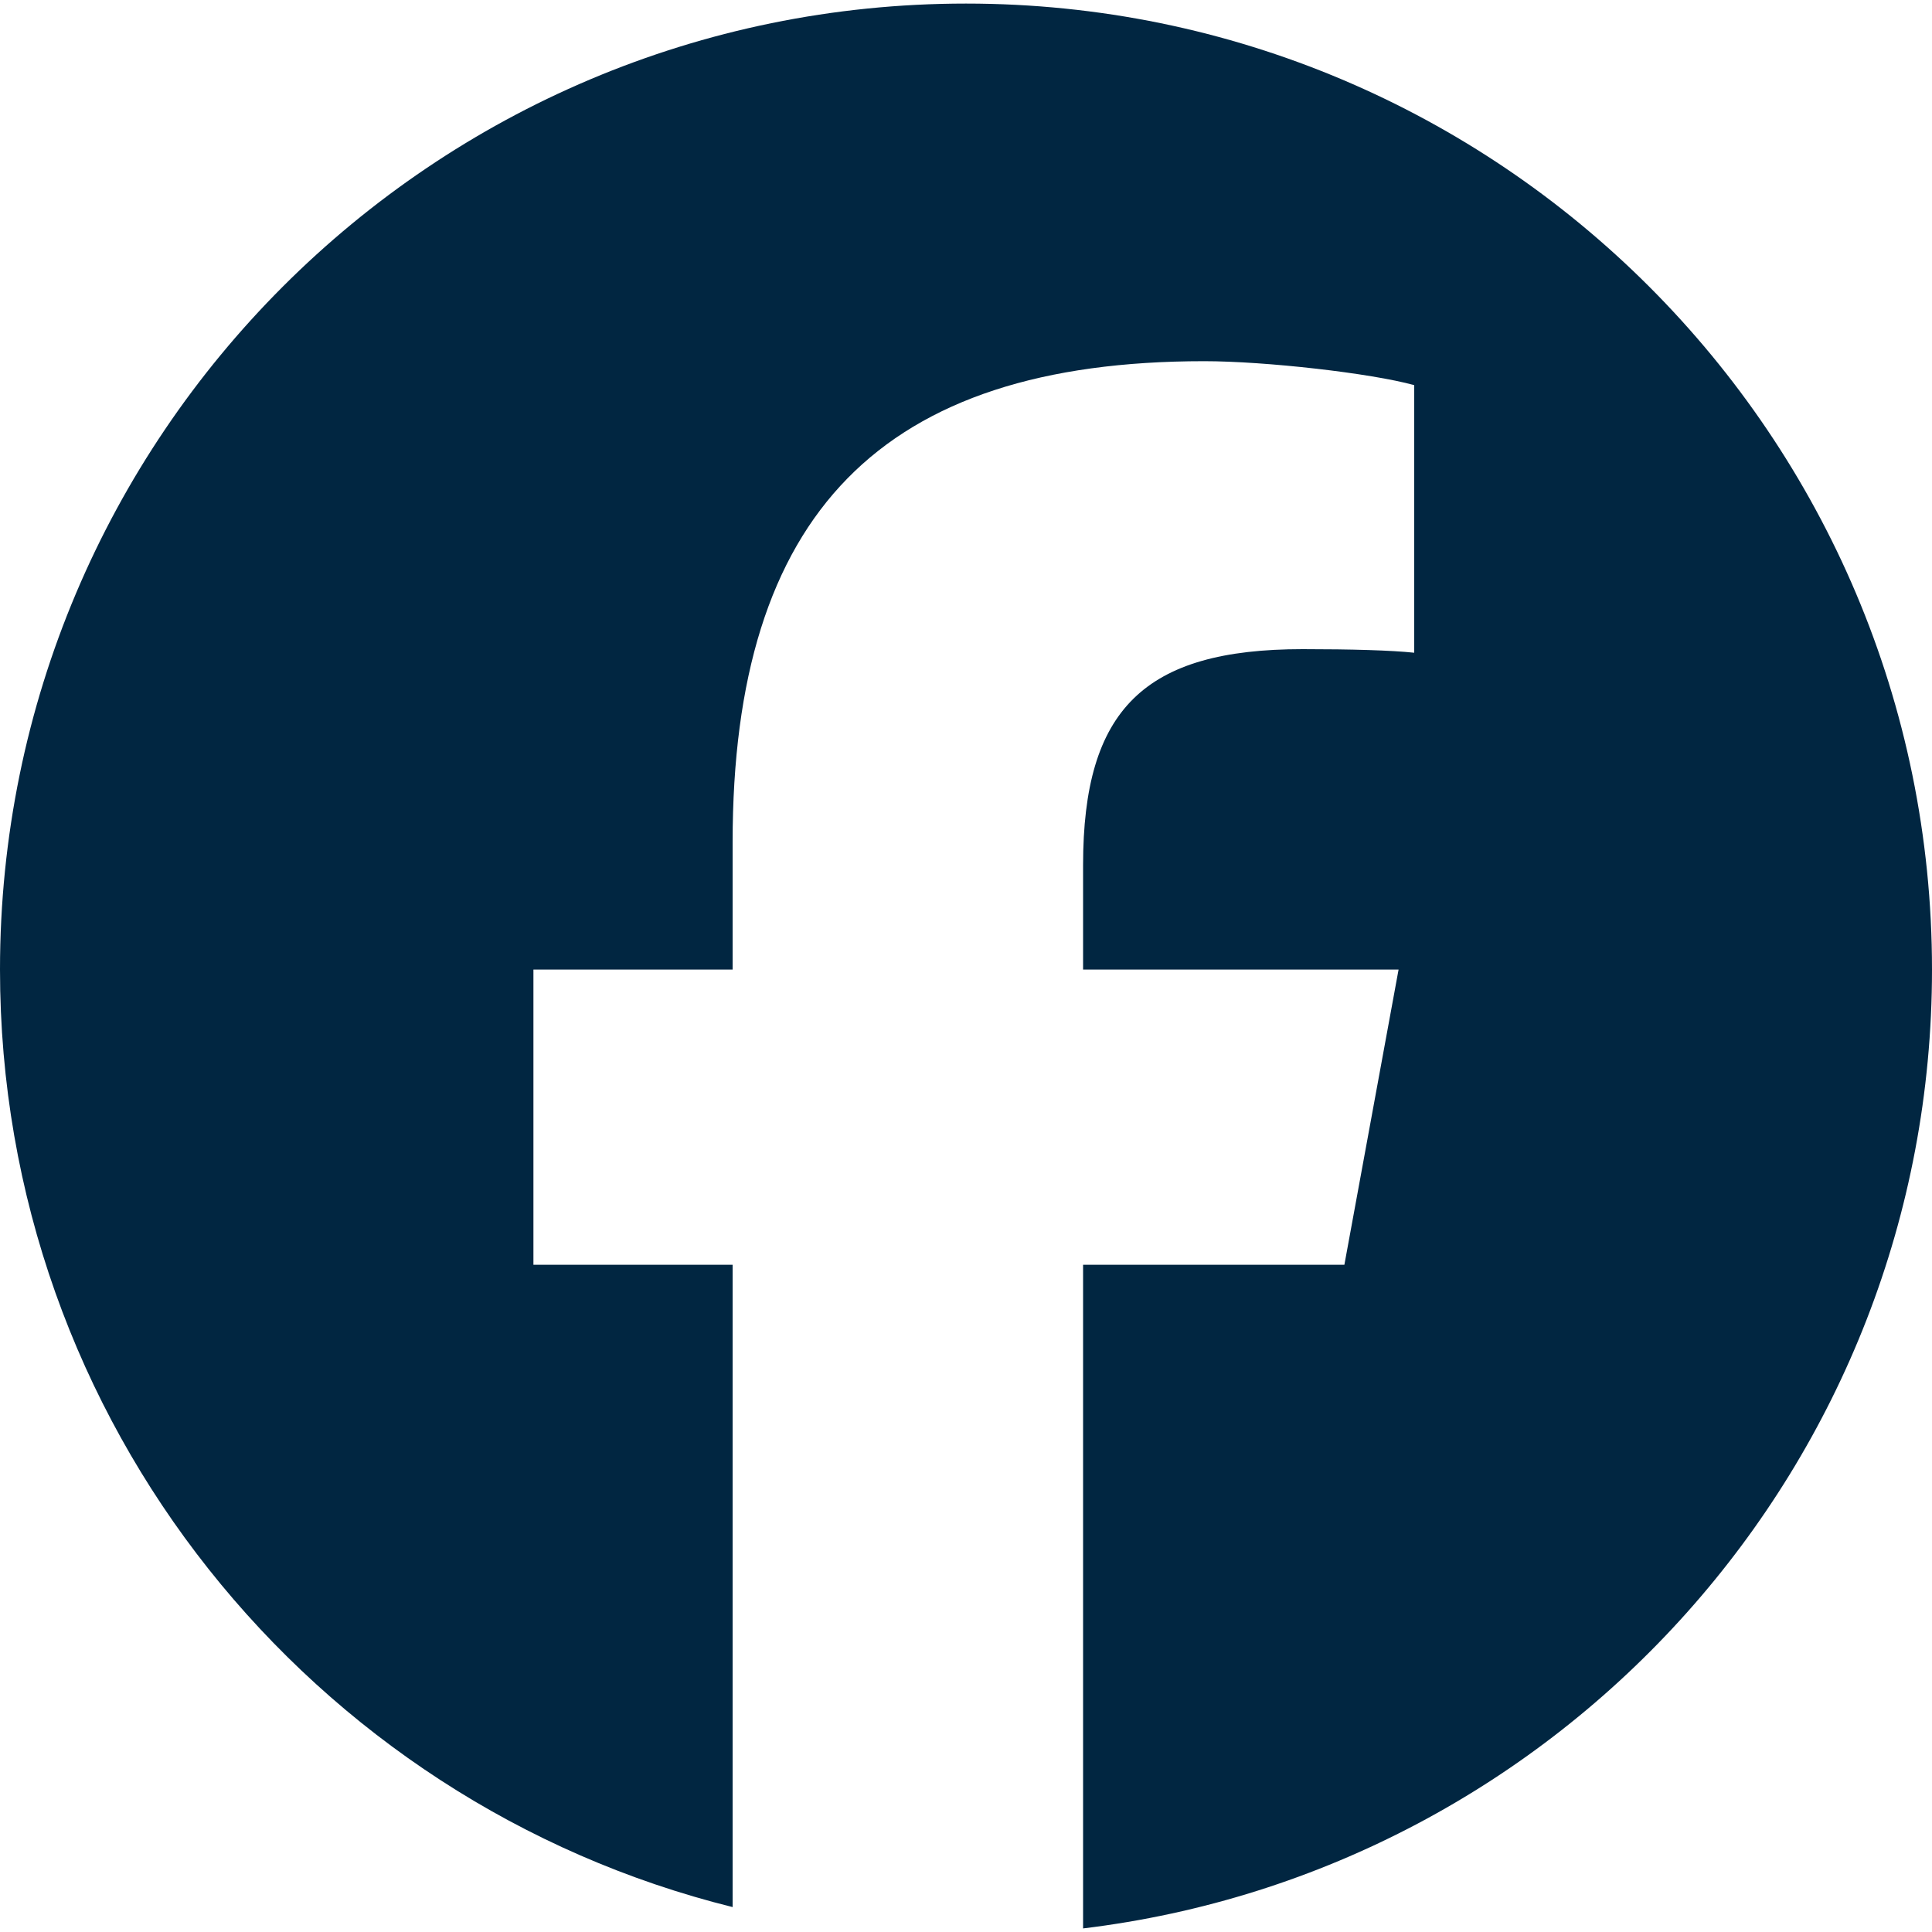
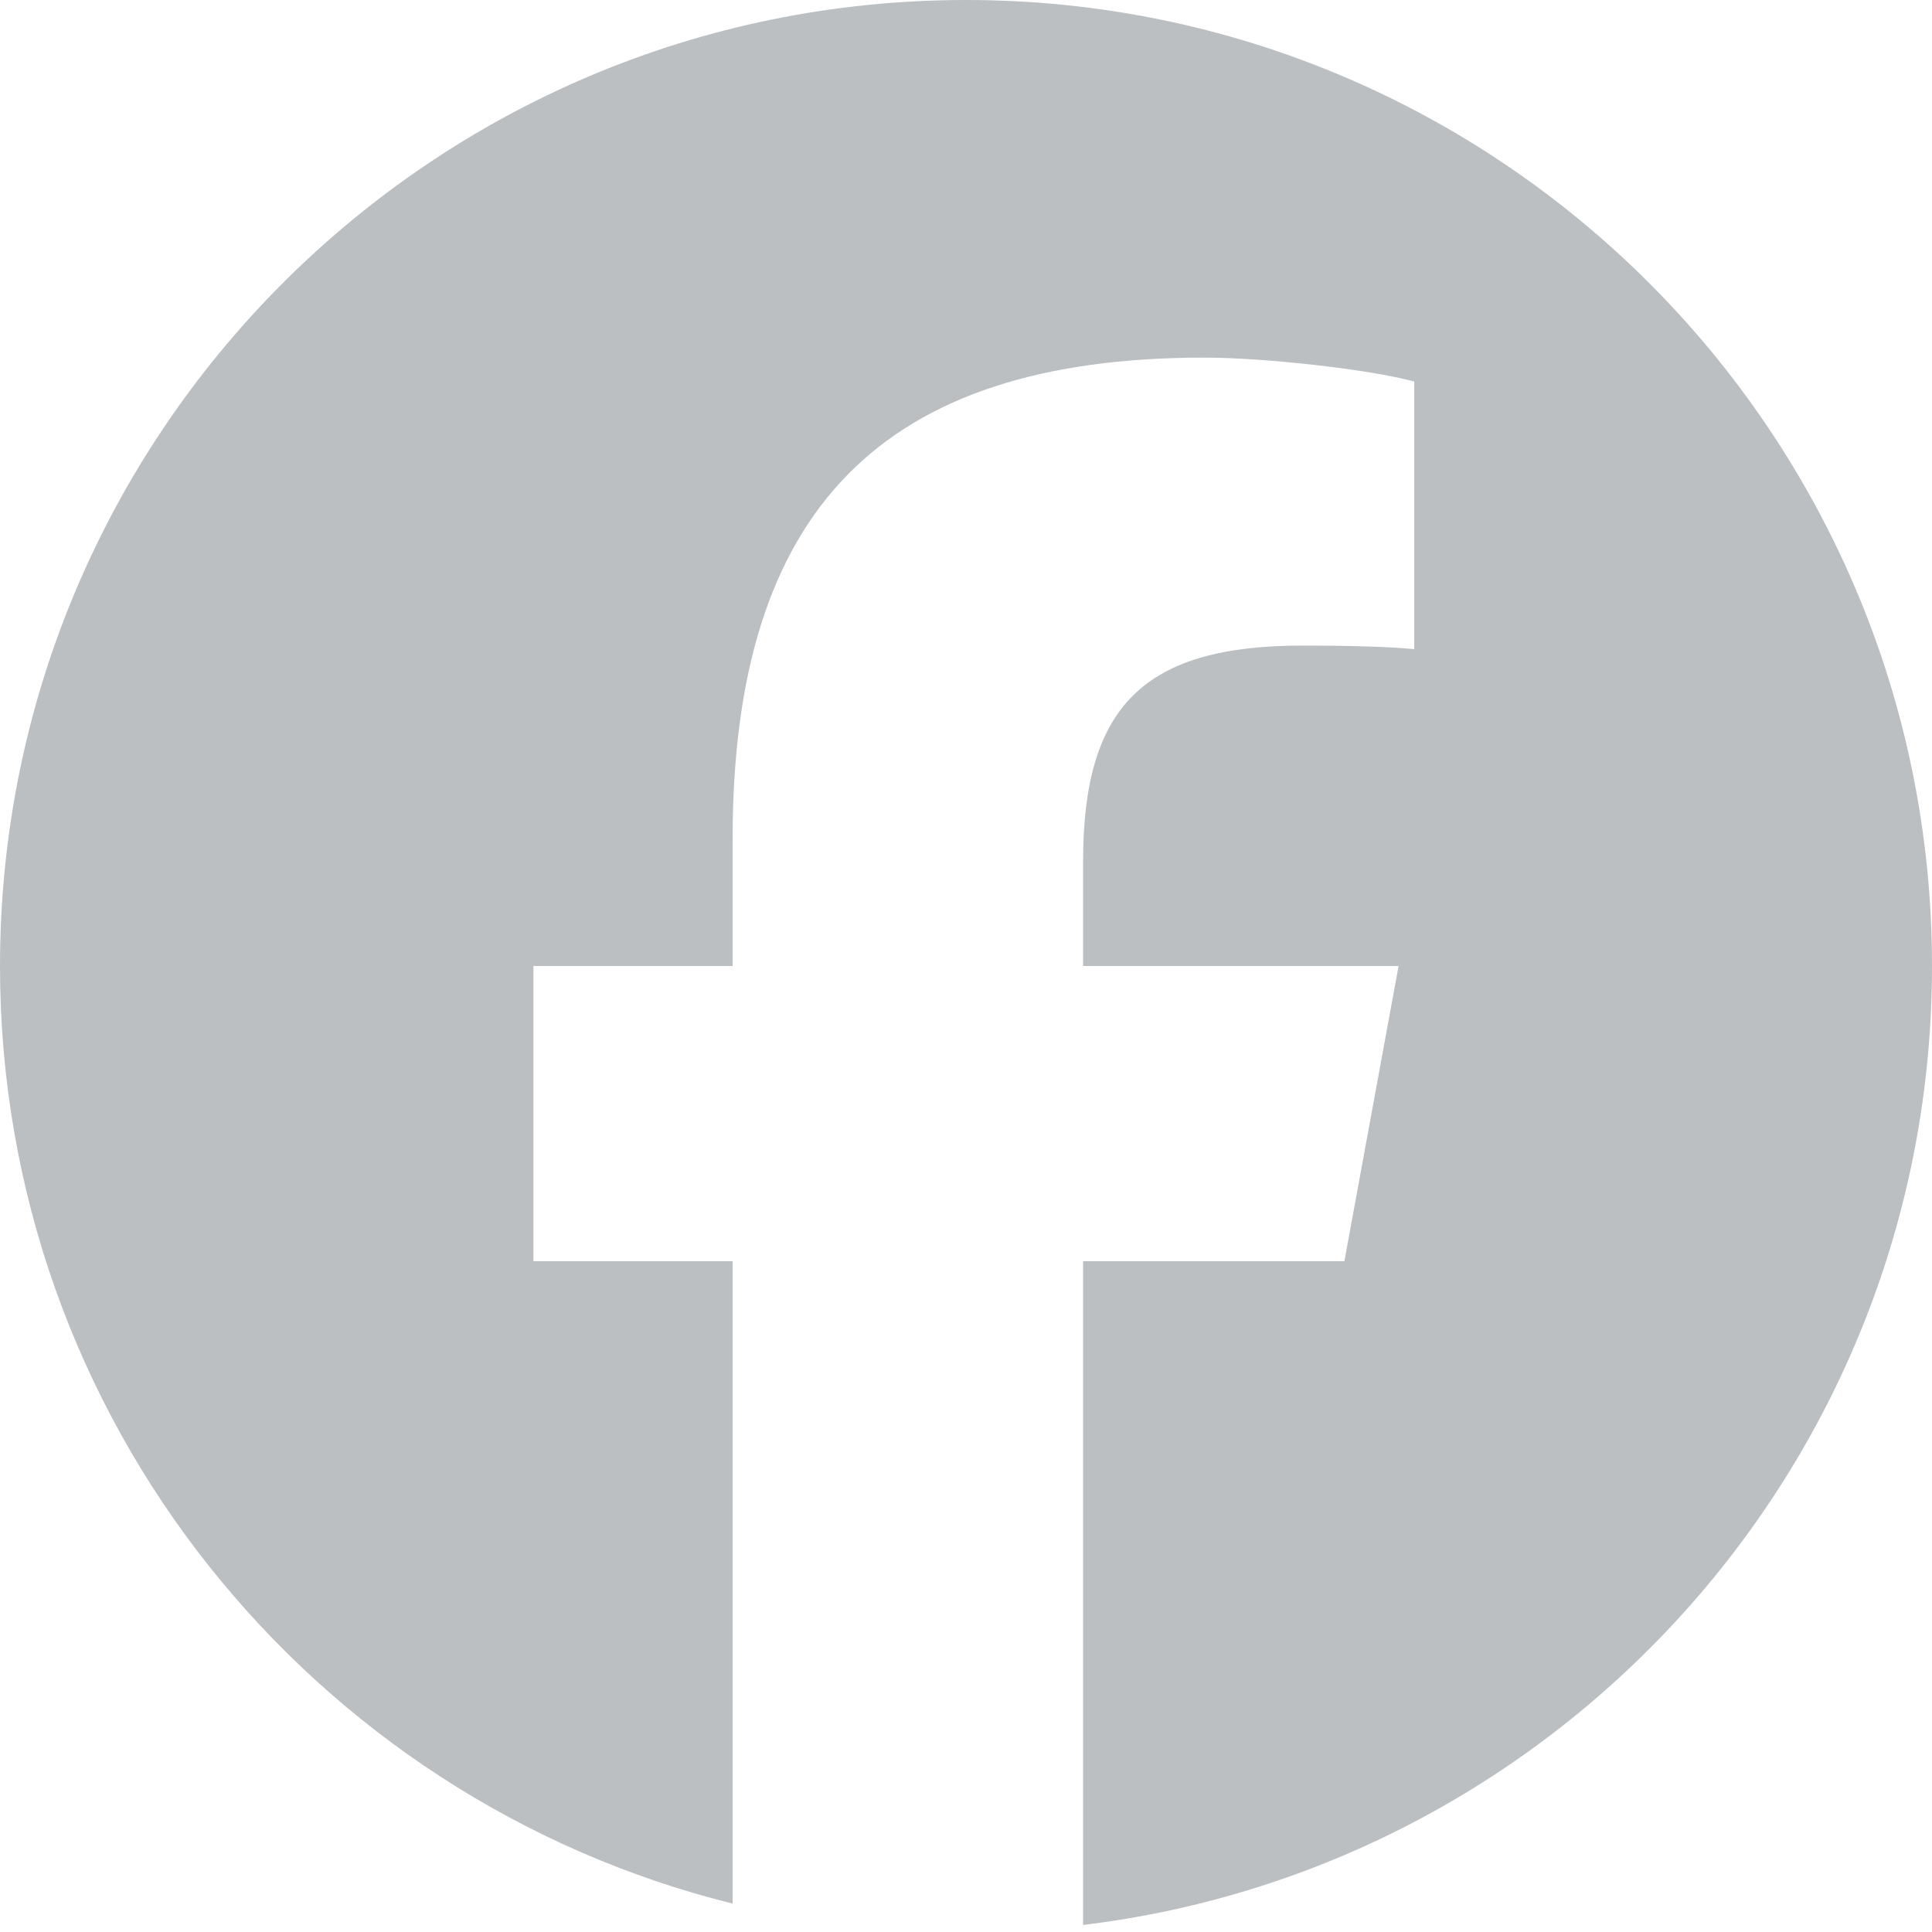
<svg xmlns="http://www.w3.org/2000/svg" width="20" height="20" viewBox="0 0 20 20" fill="none">
-   <path d="M10 0.037C4.477 0.037 0 4.514 0 10.037C0 14.726 3.229 18.661 7.584 19.742V13.093H5.522V10.037H7.584V8.72C7.584 5.316 9.125 3.739 12.466 3.739C13.1 3.739 14.193 3.863 14.64 3.987V6.757C14.404 6.732 13.994 6.72 13.485 6.72C11.846 6.72 11.212 7.341 11.212 8.956V10.037H14.478L13.917 13.093H11.212V19.963C16.164 19.365 20 15.149 20 10.037C20 4.514 15.523 0.037 10 0.037Z" fill="#012641" />
+   <path d="M10 0C4.477 0 0 4.477 0 10C0 14.69 3.229 18.625 7.584 19.706V13.056H5.522V10H7.584V8.683C7.584 5.28 9.125 3.702 12.466 3.702C13.1 3.702 14.193 3.826 14.64 3.95V6.72C14.404 6.696 13.994 6.683 13.485 6.683C11.846 6.683 11.212 7.304 11.212 8.919V10H14.478L13.917 13.056H11.212V19.927C16.164 19.329 20 15.113 20 10C20 4.477 15.523 0 10 0Z" fill="#BBBFC2" />
</svg>
